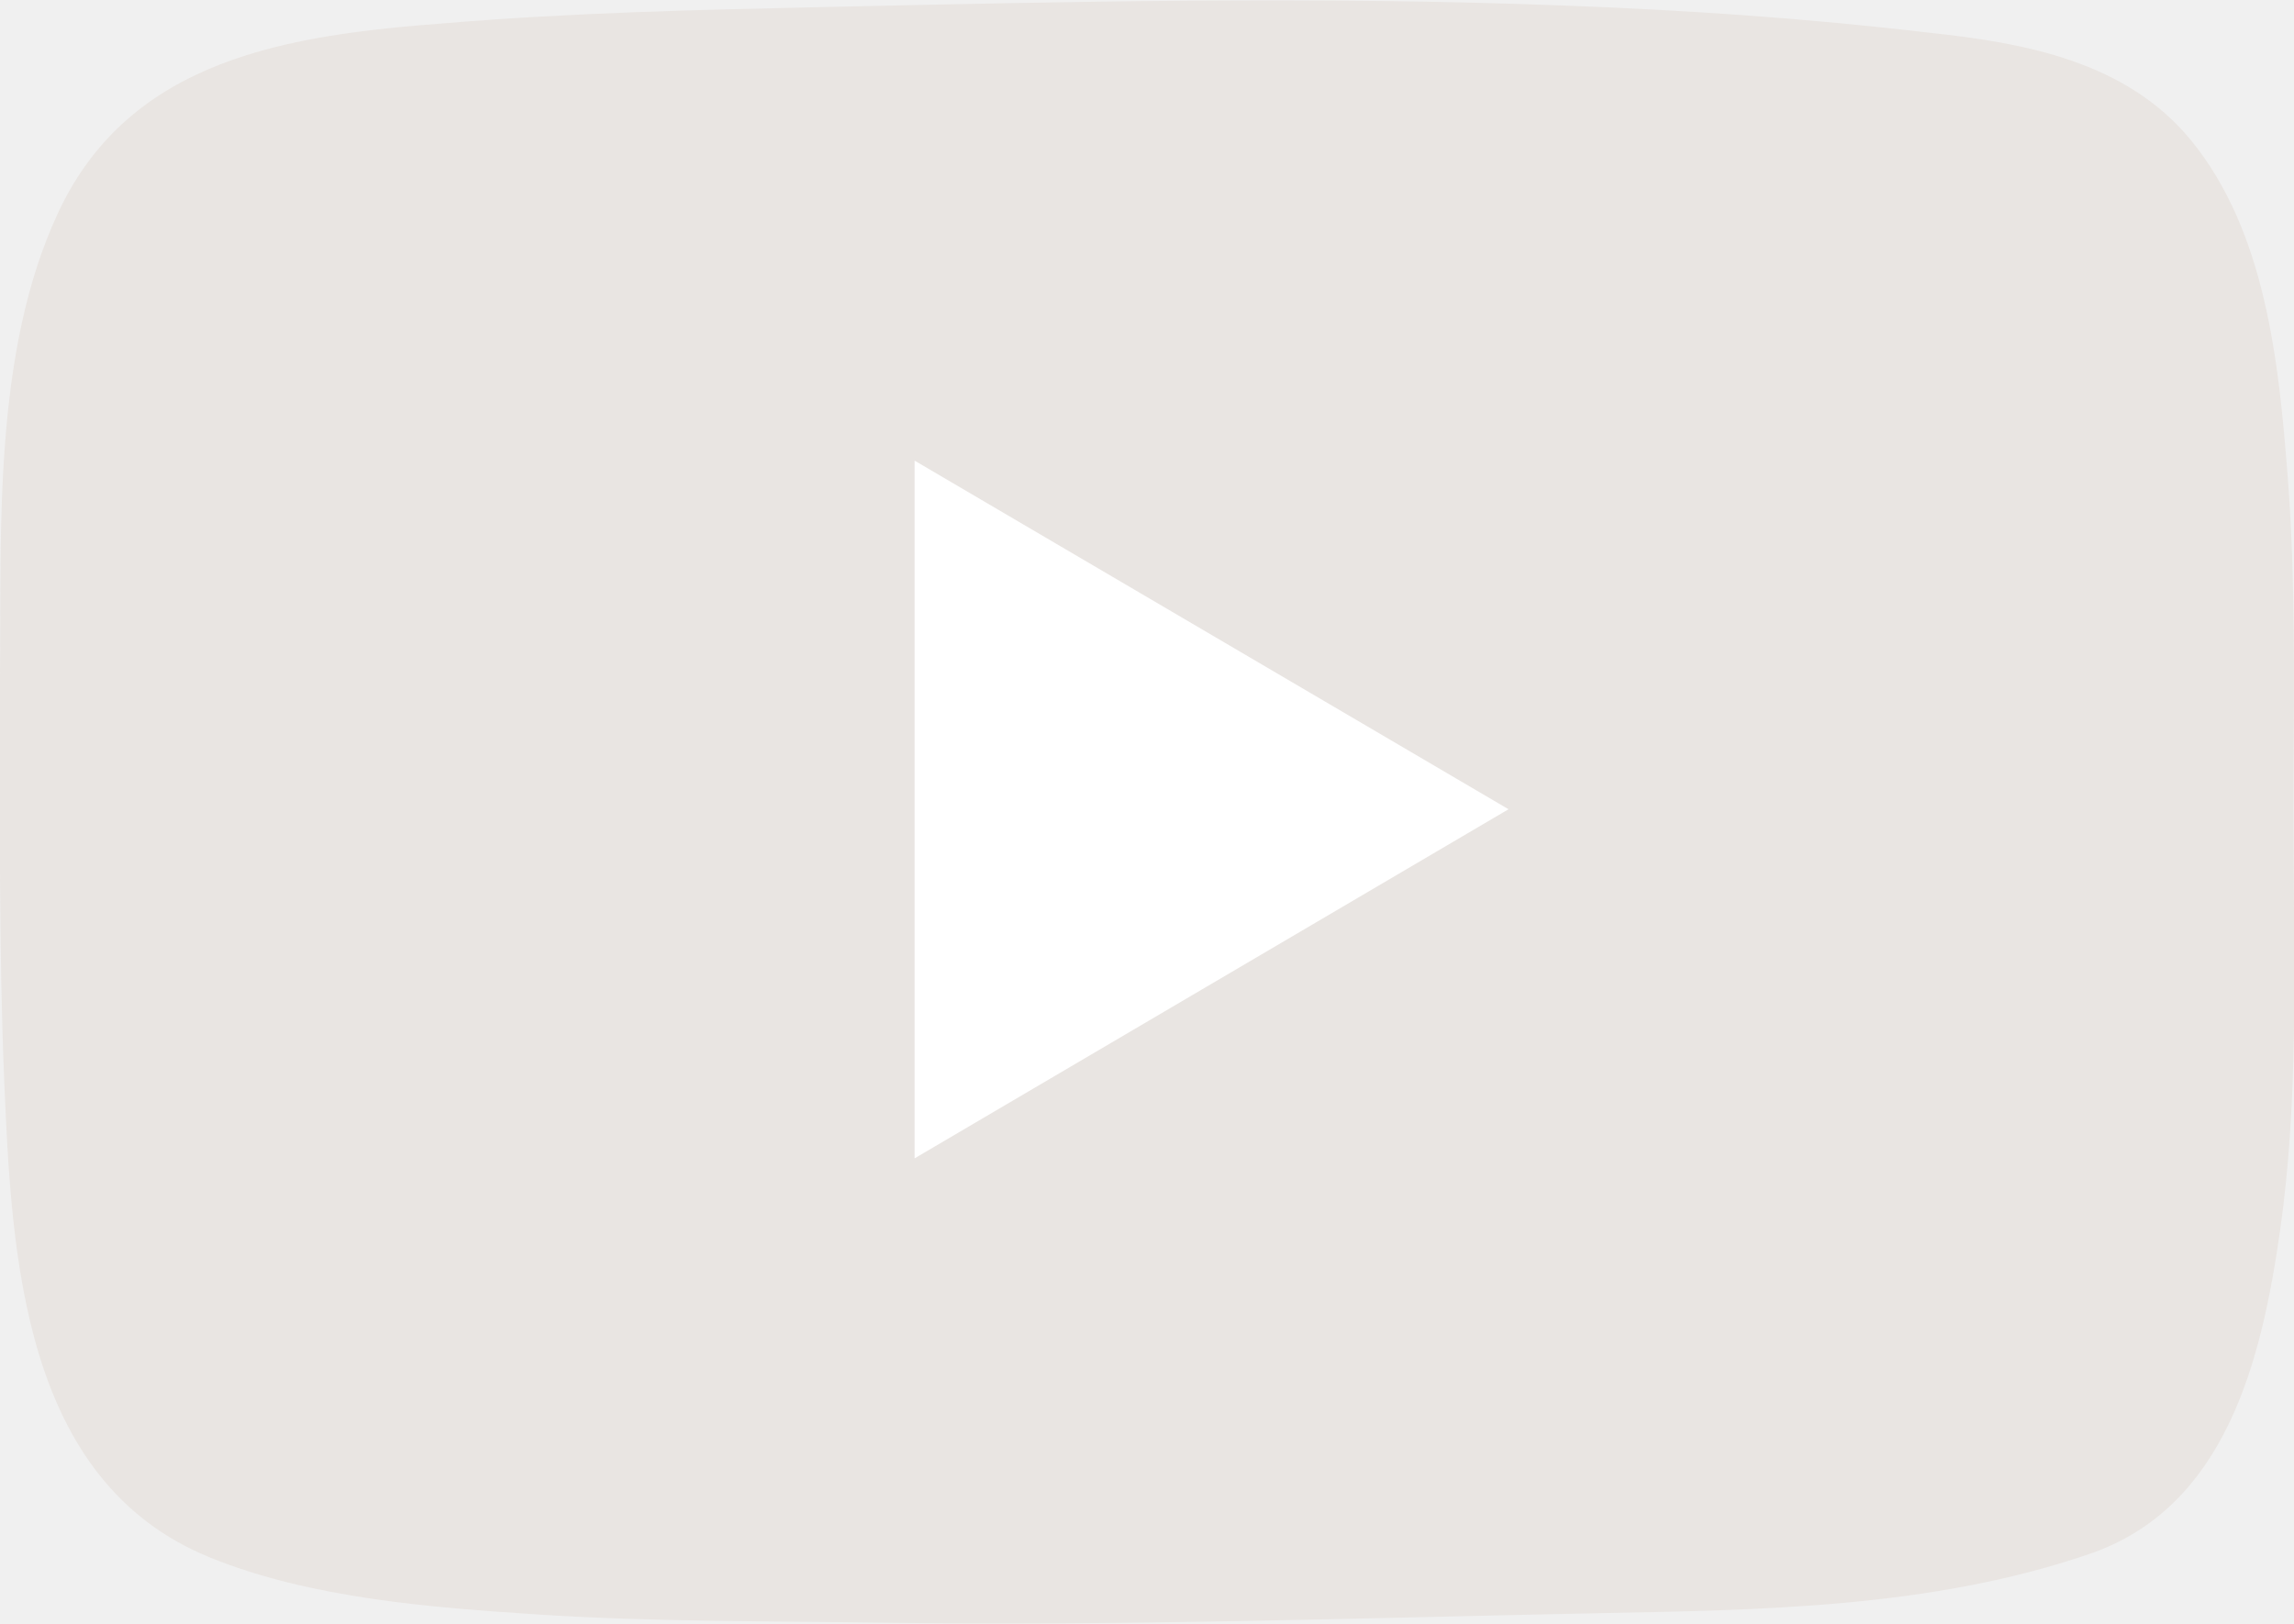
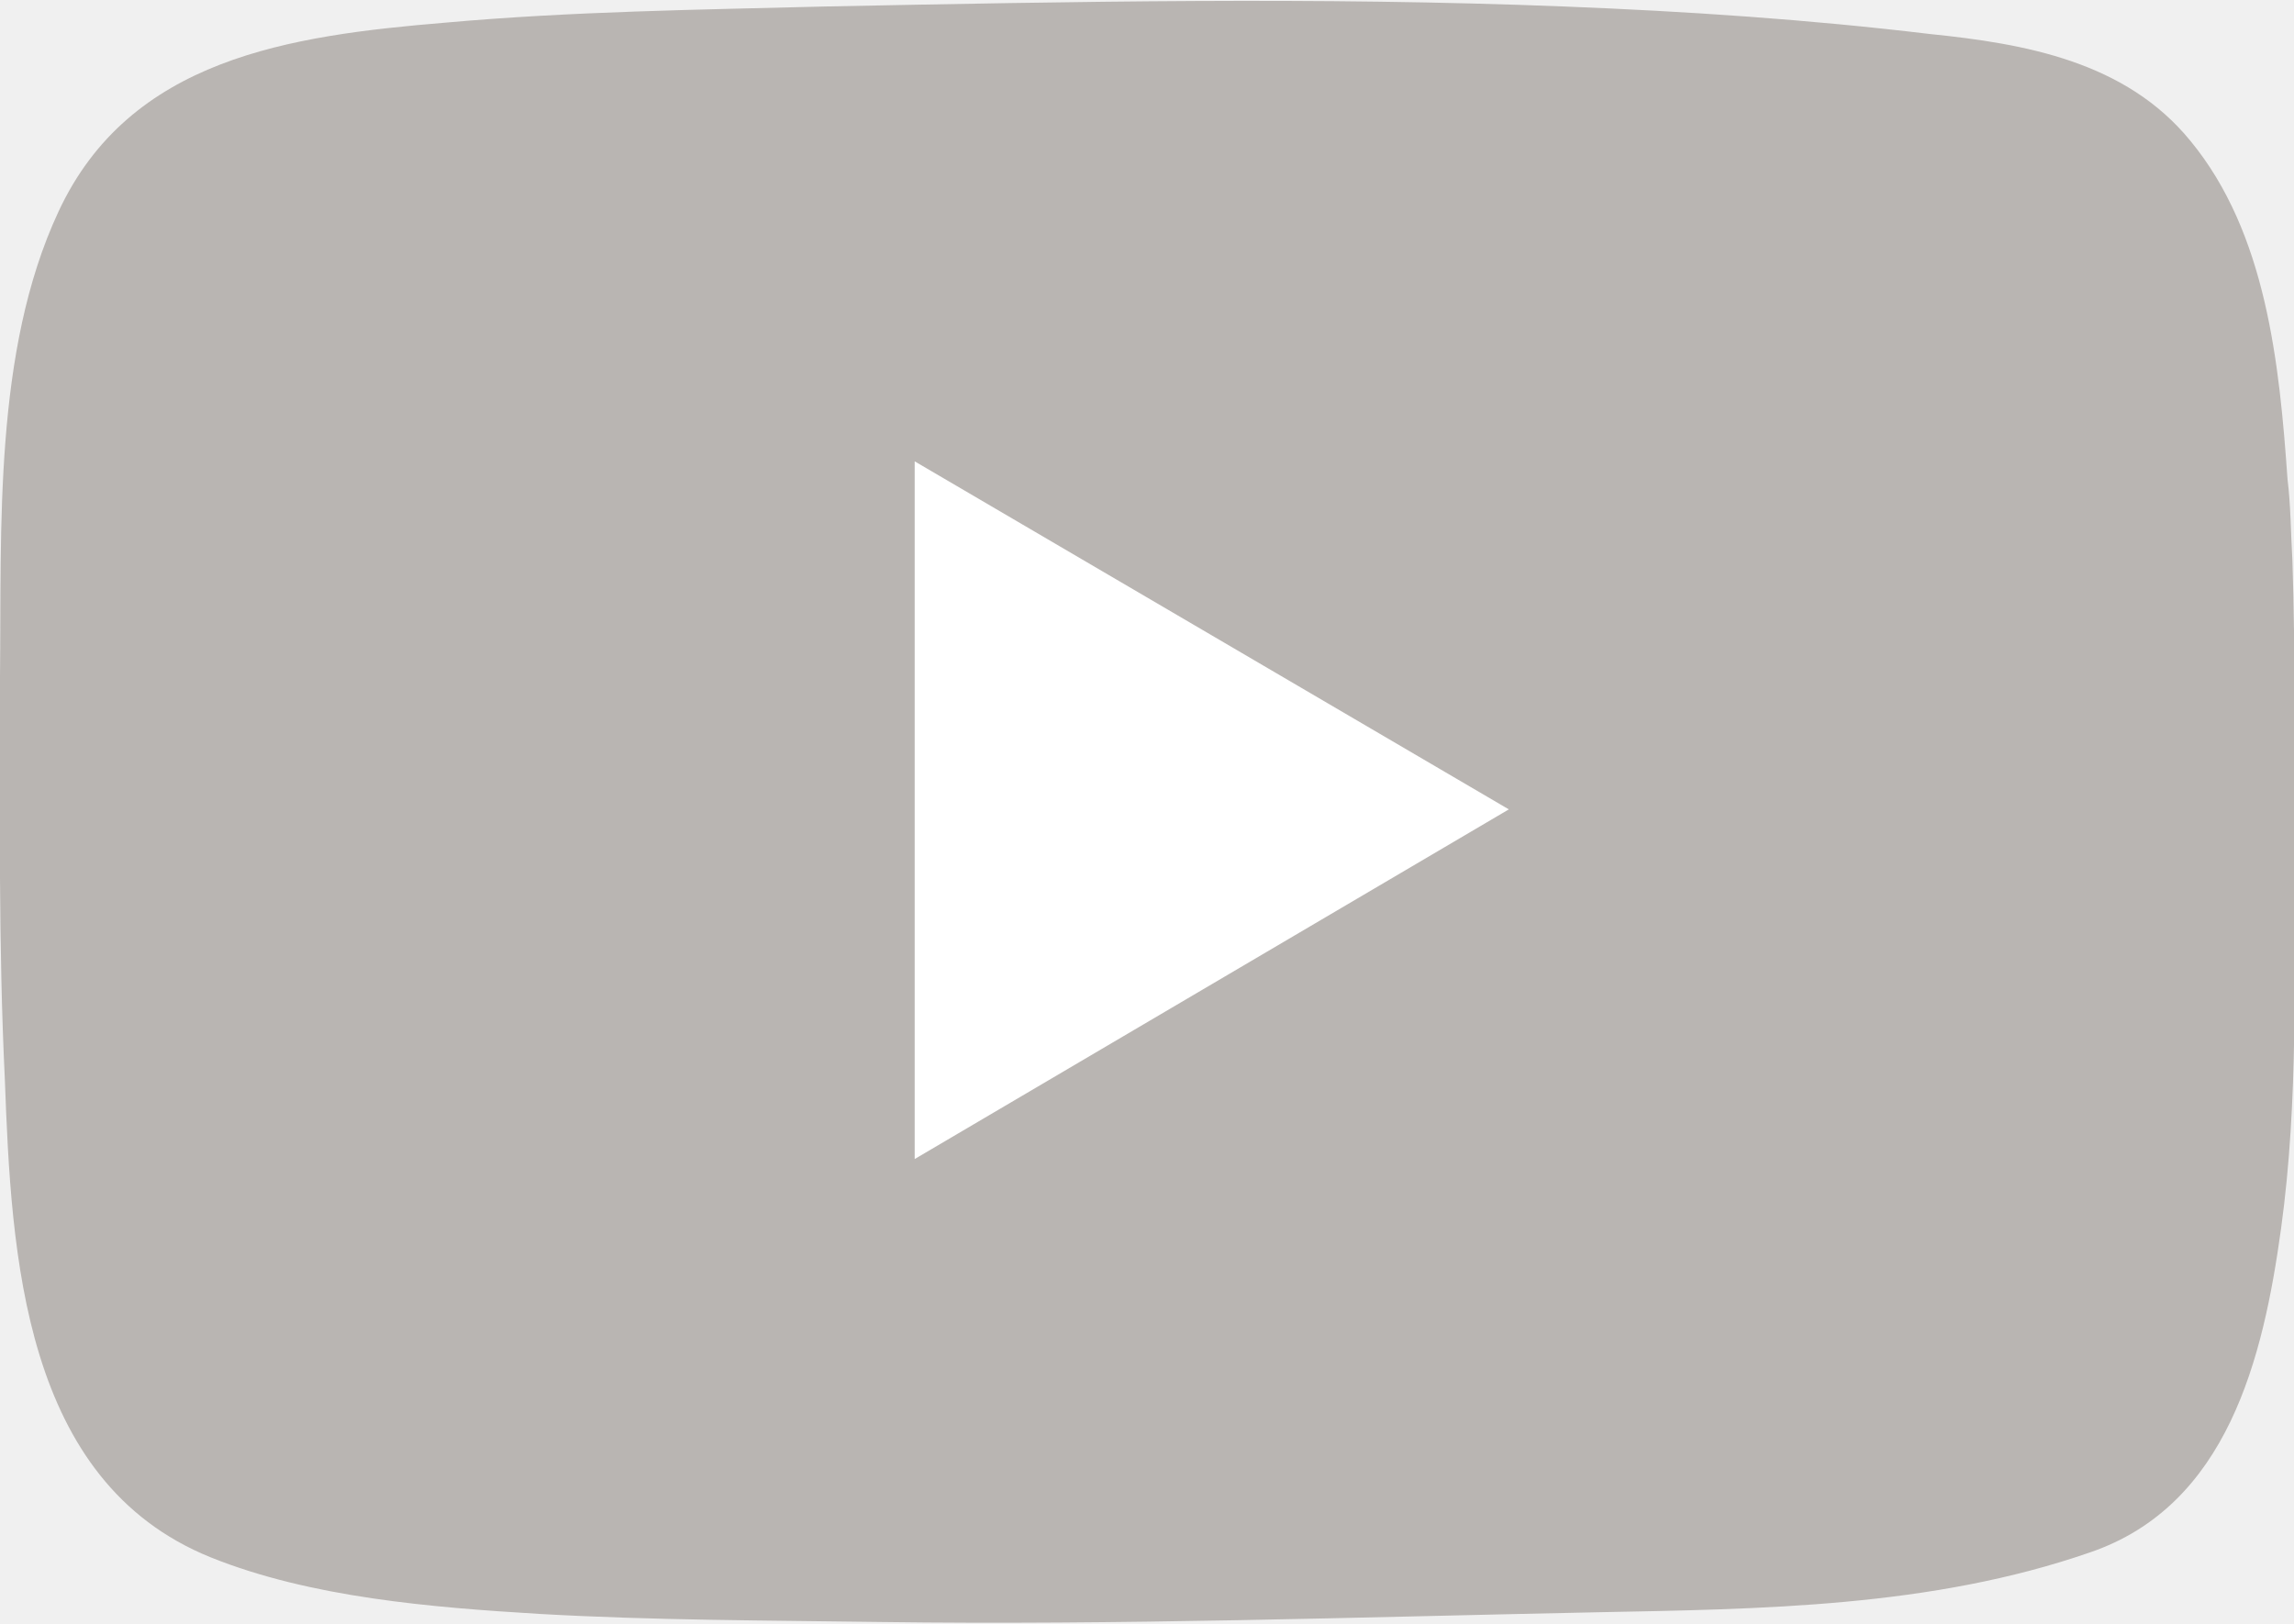
- <svg xmlns="http://www.w3.org/2000/svg" id="Layer_1" data-name="Layer 1" width="5cm" height="3.54cm" viewBox="0 0 141.79 100.34">
-   <defs>
-     <style>.cls-1{fill:#e9e5e2;}.cls-2{fill:#fff;}</style>
-   </defs>
-   <path class="cls-1" d="M141.68,34.56c-.06-1.68-.14-3.36-.27-5-.55-7.1-1.34-15.24-6-20.93-4-4.86-10.25-6-16.15-6.63C111.74,1.11,104.23.6,96.7.32,81.46-.27,66.21.07,51,.41c-7.83.17-15.66.35-23.47,1C17.91,2.14,8.05,3.55,3.59,13.13-.42,21.73.08,32.64,0,41.89c0,8.3-.08,16.6.26,24.89C.72,77.53,1.36,91.55,13,96.26c6.2,2.52,13.68,3.09,20.3,3.52,7,.45,14.06.4,21.09.5,14.74.22,29.47-.28,44.21-.58,10.23-.2,20.74-.31,30.53-3.66,8.46-2.88,10.66-12,11.8-20s.85-15.91.84-23.86C141.73,46.31,141.88,40.43,141.68,34.56Z" />
-   <path class="cls-2" d="M93.24,50,56.53,28.45V71.58Z" />
+ <svg xmlns="http://www.w3.org/2000/svg" version="1.1" id="Layer_1" x="0px" y="0px" viewBox="0 0 141.7 100.3" style="enable-background:new 0 0 141.7 100.3;" xml:space="preserve">
+   <style type="text/css">
+ 	.st0{fill:#B9B5B2;}
+ 	.st1{fill:#FFFFFF;}
+ </style>
+   <path class="st0" d="M141.6,34.6c-0.1-1.7-0.1-3.4-0.3-5c-0.5-7.1-1.3-15.2-6-20.9c-4-4.9-10.2-6-16.1-6.6c-7.5-0.9-15-1.4-22.6-1.7  C81.4-0.2,66.2,0.1,51,0.4c-7.8,0.2-15.7,0.3-23.5,1C17.9,2.2,8,3.6,3.6,13.1c-4,8.6-3.5,19.5-3.6,28.7c0,8.3-0.1,16.6,0.3,24.9  C0.7,77.5,1.4,91.5,13,96.2c6.2,2.5,13.7,3.1,20.3,3.5c7,0.4,14.1,0.4,21.1,0.5c14.7,0.2,29.5-0.3,44.2-0.6  c10.2-0.2,20.7-0.3,30.5-3.7c8.5-2.9,10.7-12,11.8-20c1.1-8,0.8-15.9,0.8-23.9C141.7,46.3,141.8,40.4,141.6,34.6z" />
+   <path class="st1" d="M93.2,50L56.5,28.5v43.1L93.2,50z" />
</svg>
